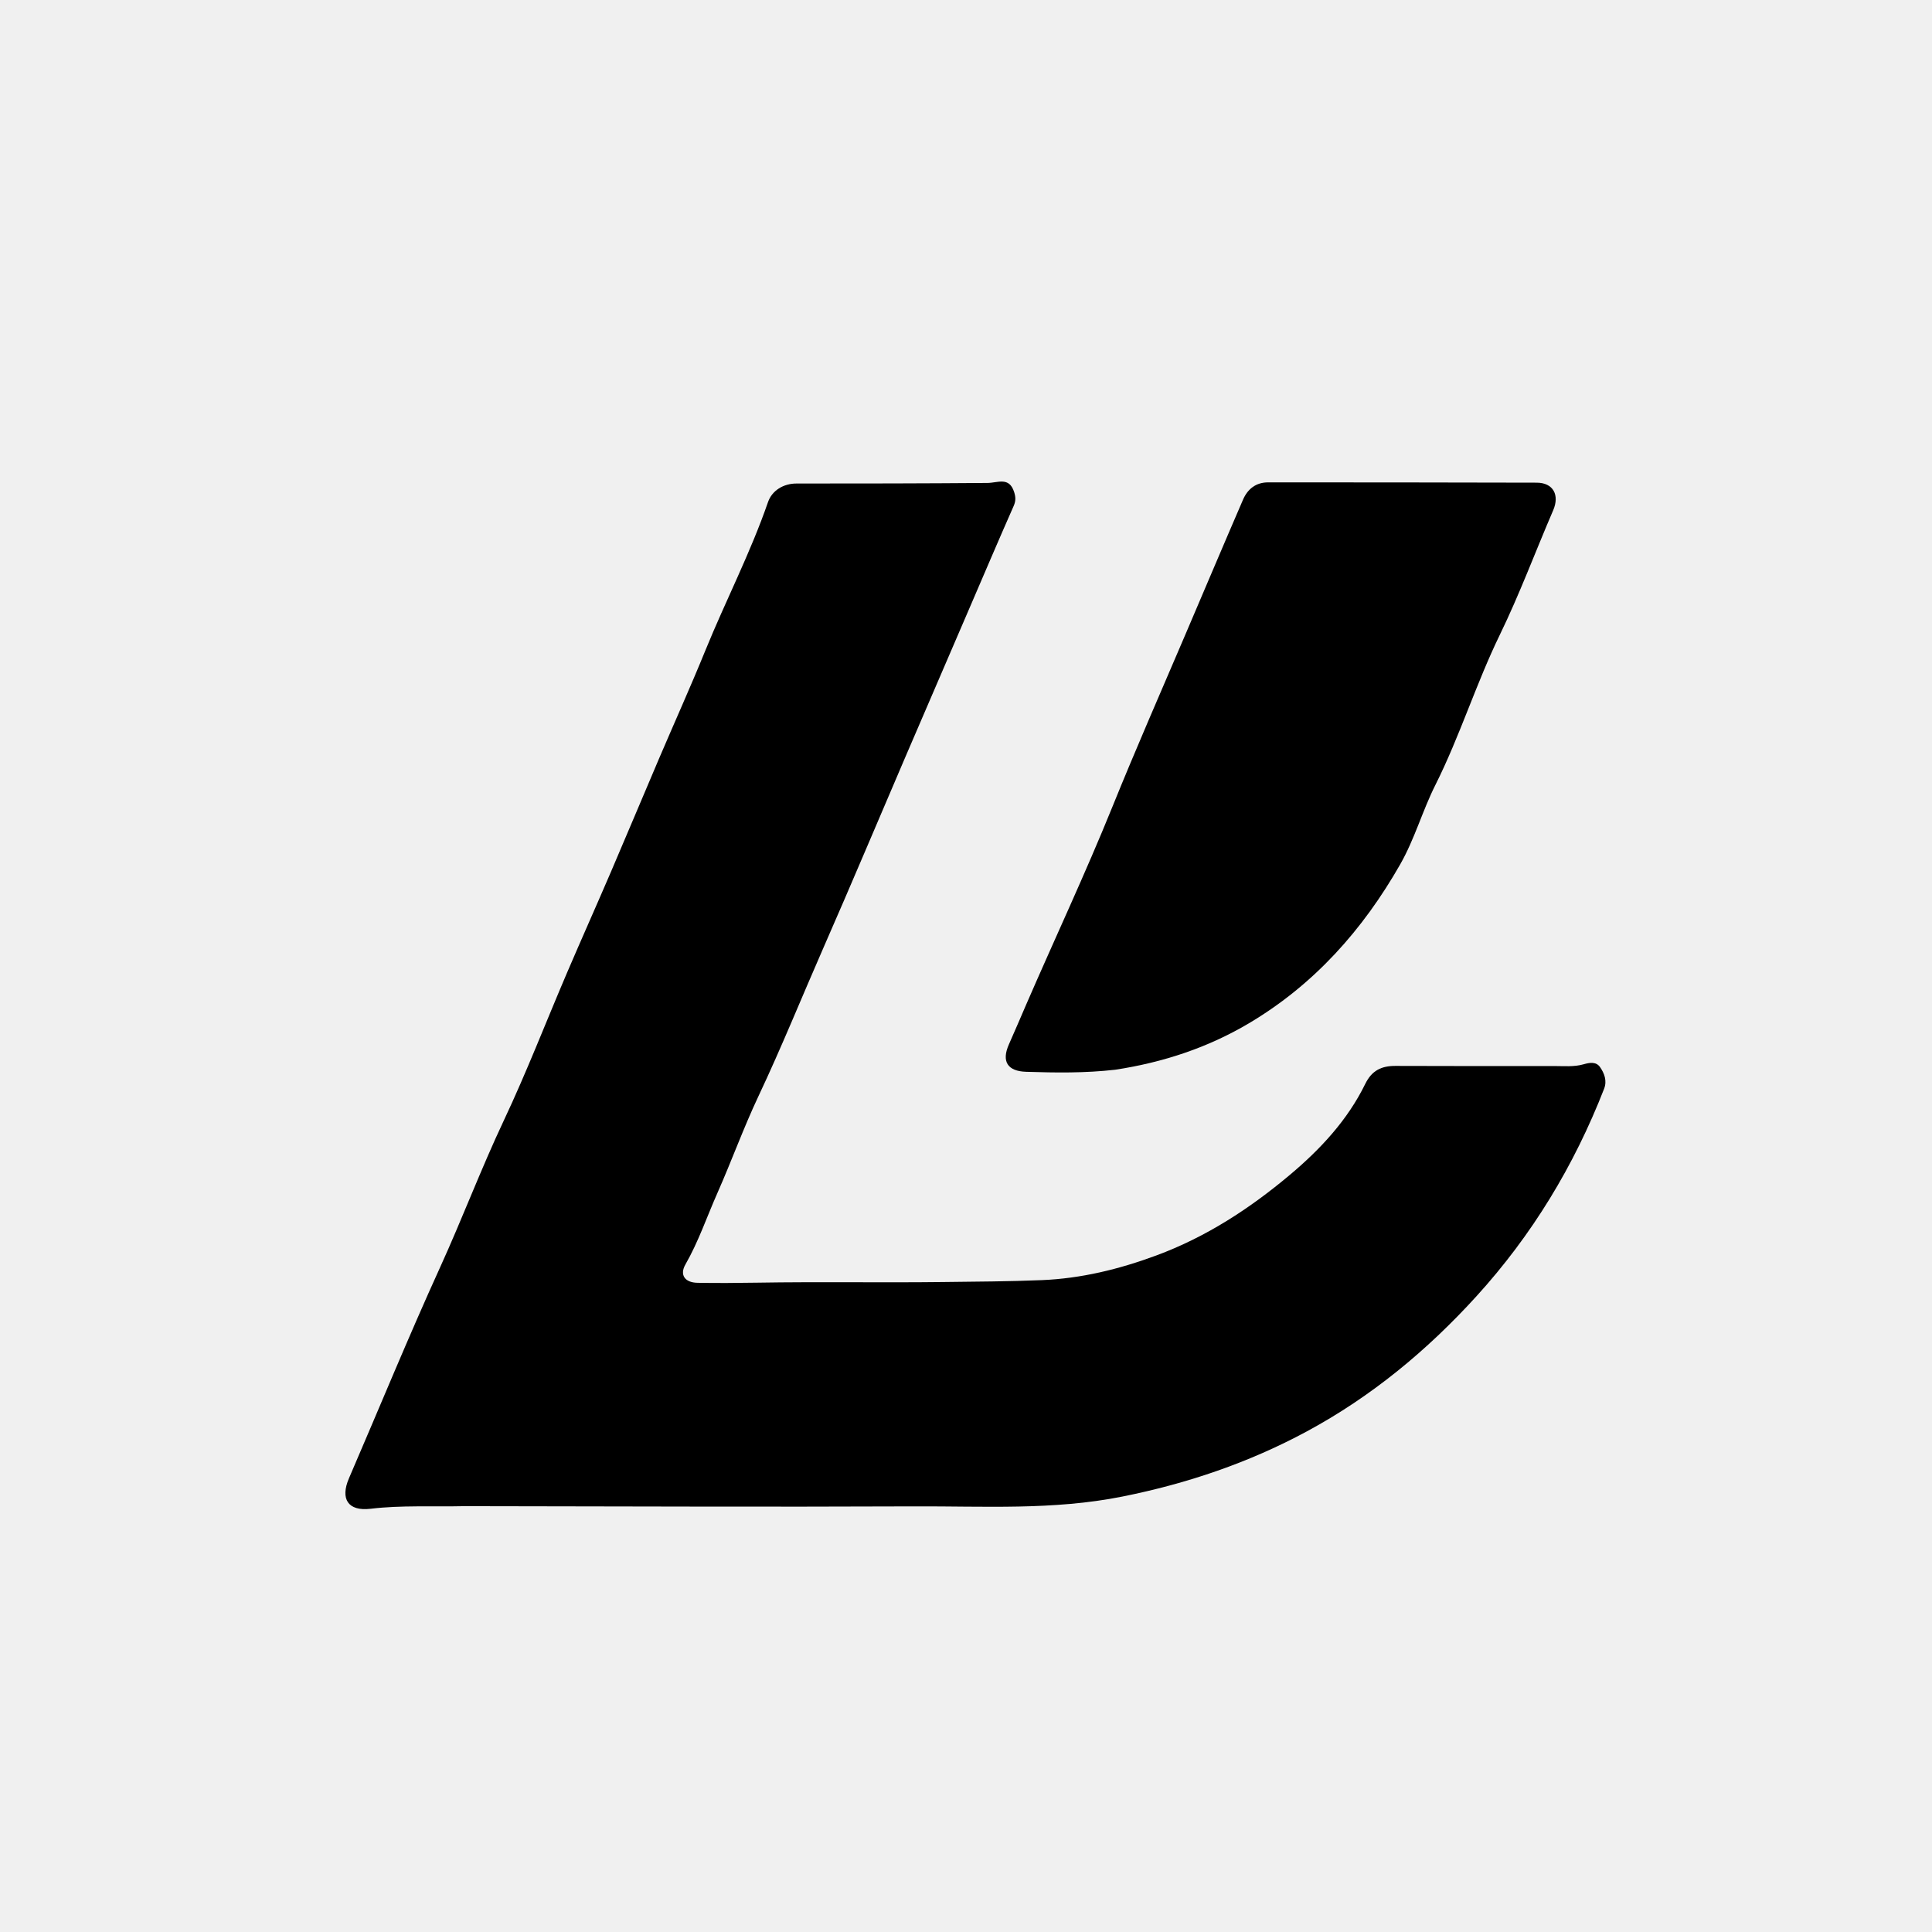
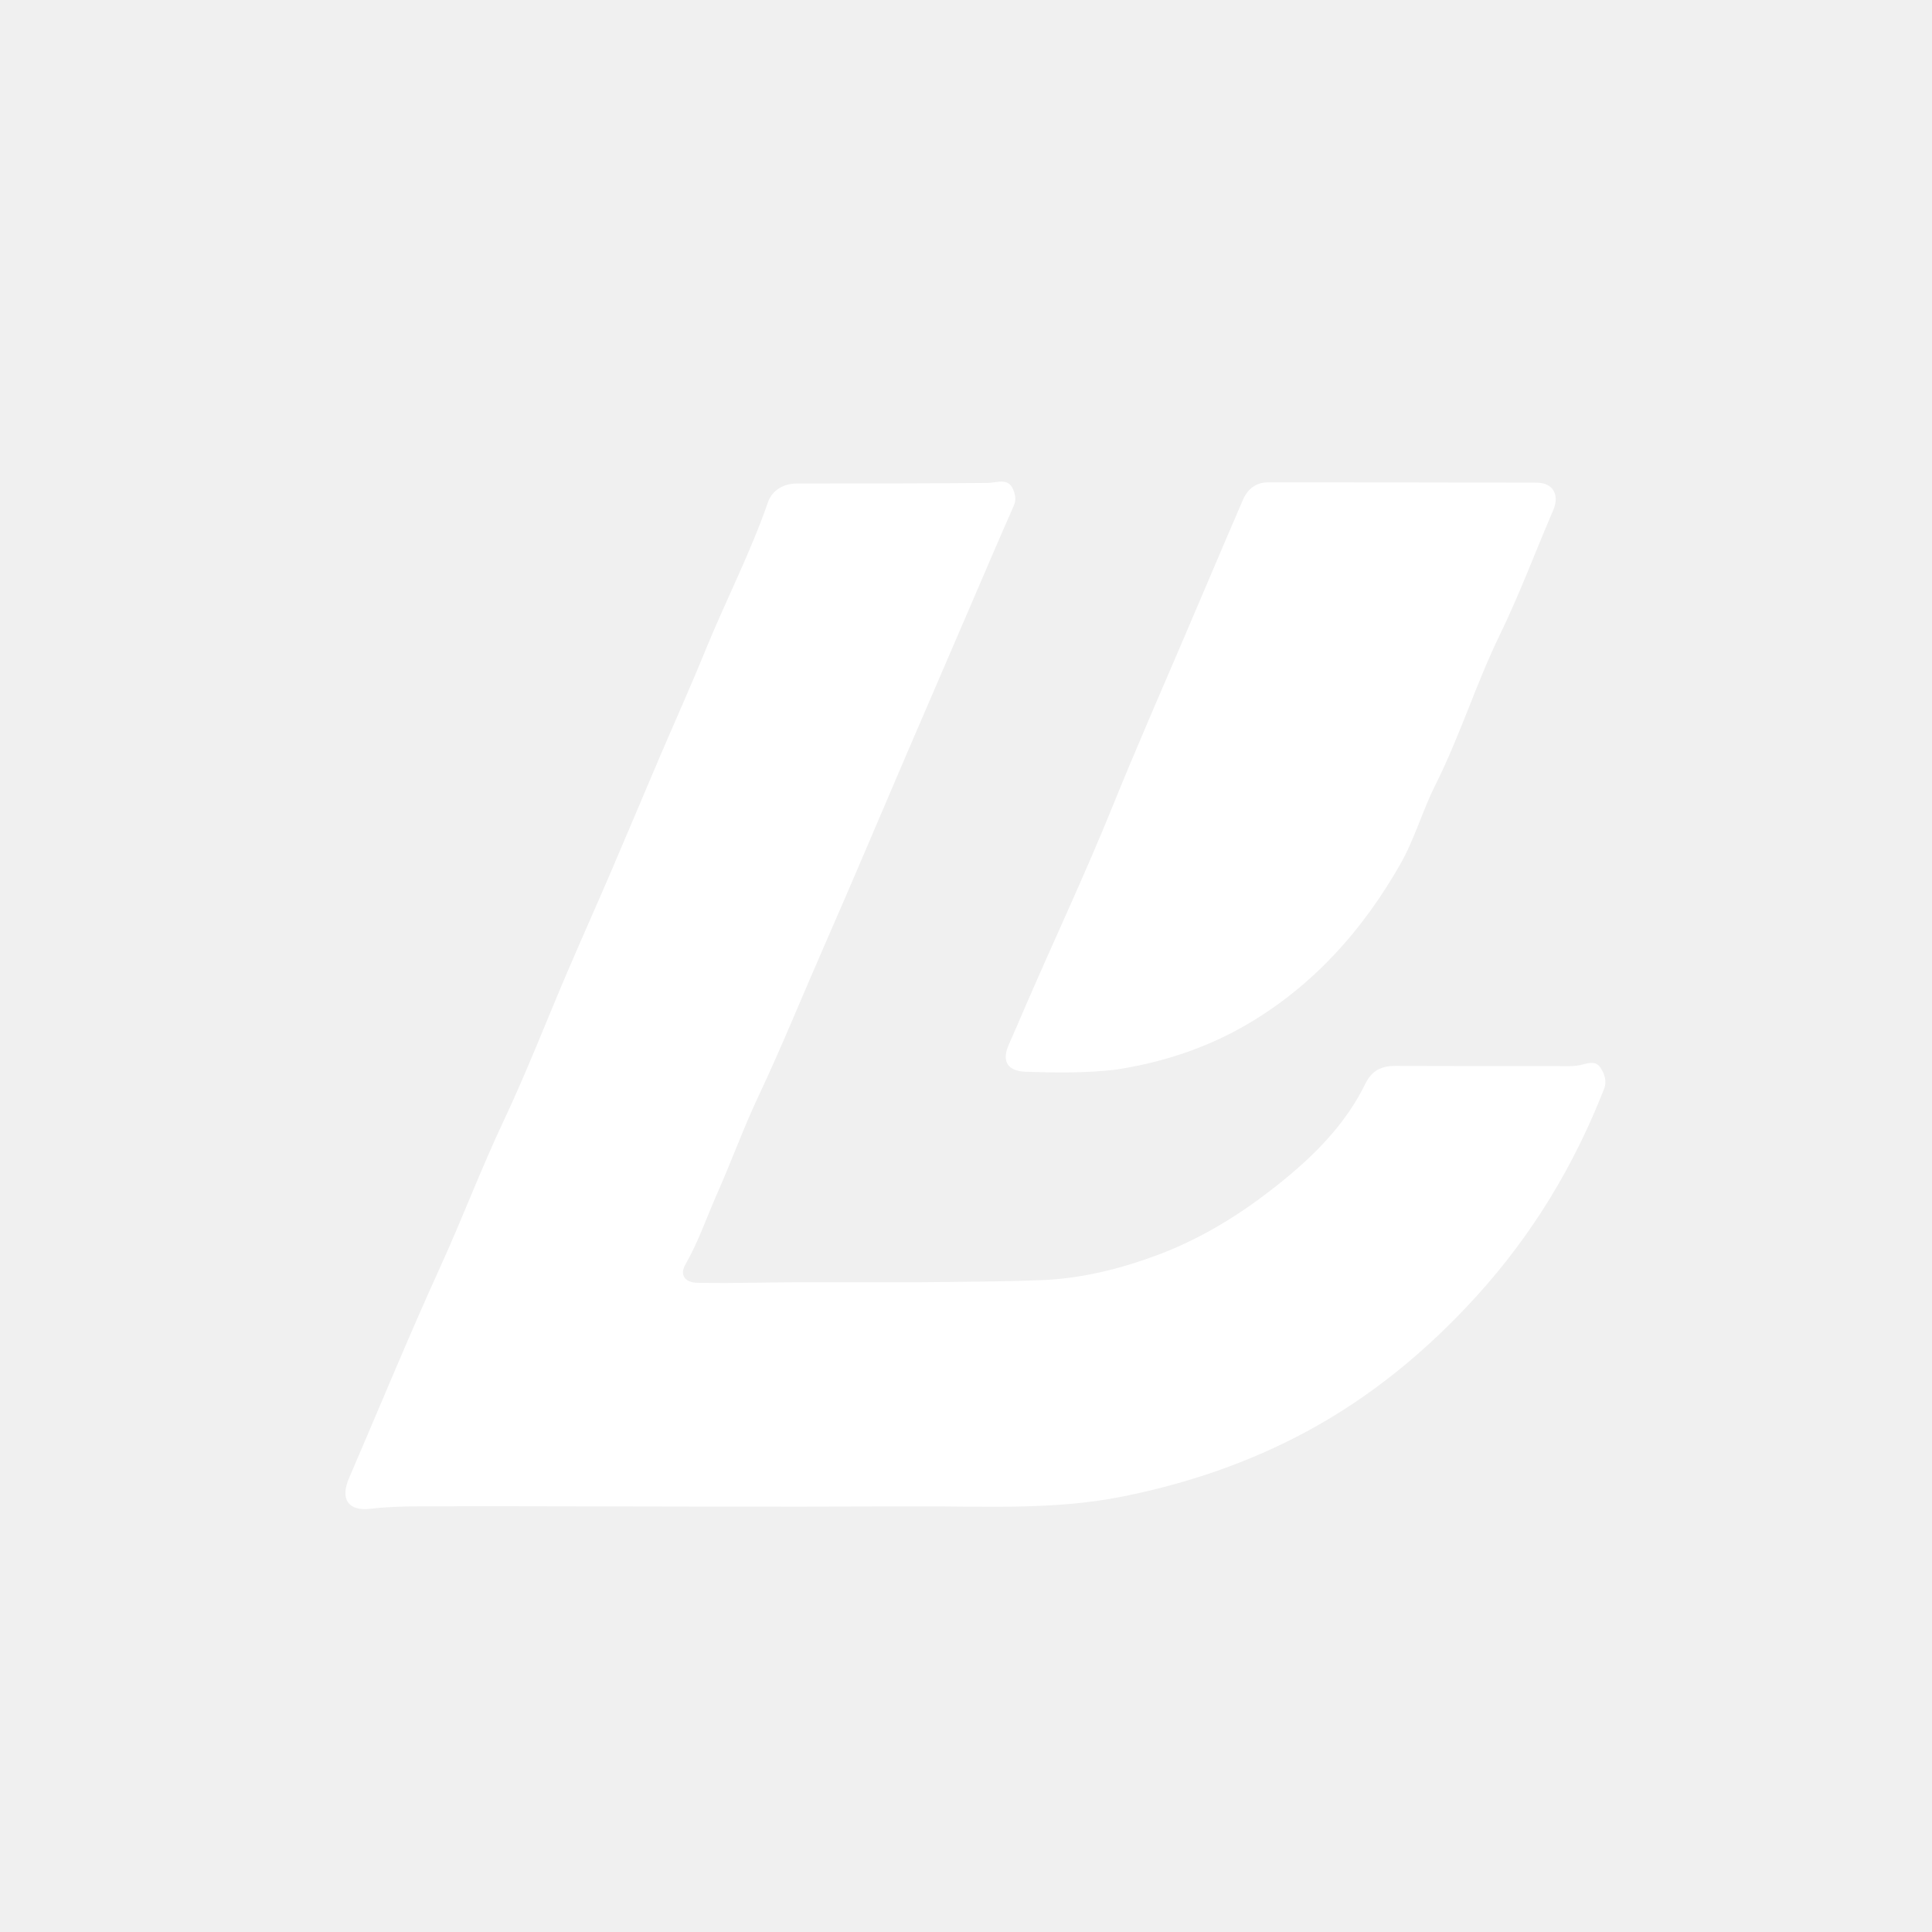
<svg xmlns="http://www.w3.org/2000/svg" version="1.1" id="Layer_1" x="0px" y="0px" width="100%" viewBox="100 100 712 712" enable-background="new 0 0 912 912" xml:space="preserve">
  <style>
- 		path { fill: black; }
- 		@media (prefers-color-scheme: dark) {
- 			path { fill: white; }
+ 		path { fill: white; }
+ 		@media (prefers-color-scheme: light) {
+ 			path { fill: black; }
		}
	</style>
-   <path opacity="1" stroke="none" d="    M271,655.067     C259.189,655.335 247.875,654.678 236.565,656.025     C228.256,657.014 225.313,652.418 228.608,644.782     C239.805,618.83 250.522,592.662 262.236,566.947     C270.373,549.086 277.281,530.721 285.662,512.957     C294.096,495.078 301.218,476.582 309.005,458.395     C314.306,446.014 319.817,433.723 325.131,421.348     C331.101,407.449 336.927,393.49 342.867,379.578     C348.546,366.277 354.502,353.09 359.956,339.697     C367.414,321.382 376.555,303.781 383.027,285.054     C384.516,280.746 388.735,278.19 393.534,278.192     C417.01,278.204 440.486,278.164 463.96,277.979     C467.745,277.949 471.918,275.576 473.749,281.356     C474.353,283.261 474.368,284.656 473.549,286.508     C468.106,298.82 462.838,311.21 457.513,323.574     C449.621,341.897 441.712,360.214 433.84,378.546     C423.747,402.05 413.839,425.635 403.558,449.056     C395.539,467.325 388.078,485.832 379.555,503.89     C374.021,515.614 369.611,527.864 364.357,539.727     C360.472,548.497 357.394,557.63 352.595,565.998     C350.425,569.782 352.297,572.674 357.087,572.754     C364.416,572.876 371.75,572.824 379.08,572.704     C401.899,572.328 424.72,572.738 447.543,572.464     C459.677,572.318 471.85,572.269 483.965,571.765     C498.444,571.163 512.378,567.769 526.127,562.678     C544.559,555.854 560.559,545.4 575.365,532.968     C586.591,523.542 596.611,512.798 603.144,499.438     C605.576,494.464 609.154,492.803 614.273,492.822     C633.767,492.894 653.262,492.886 672.757,492.866     C676.406,492.862 680.069,493.244 683.688,492.201     C685.771,491.601 688.213,491.154 689.674,493.27     C691.291,495.612 692.296,498.333 691.154,501.262     C680.107,529.598 664.648,555.135 644.105,577.72     C625.894,597.741 605.347,614.713 581.58,627.53     C560.247,639.035 537.551,646.737 513.644,651.525     C488.148,656.631 462.54,655.03 436.956,655.143     C381.805,655.387 326.652,655.124 271,655.067     z   " />
-   <path opacity="1" stroke="none" d="    M511.031,494.222     C499.79,495.506 488.966,495.331 478.139,494.988     C471.341,494.773 468.98,491.216 471.836,484.824     C474.007,479.965 476.074,475.068 478.19,470.189     C488.707,445.932 499.97,421.984 509.888,397.488     C518.503,376.211 527.711,355.205 536.733,334.111     C543.855,317.461 550.896,300.775 558.085,284.154     C559.784,280.228 562.816,277.764 567.361,277.767     C600.35,277.786 633.339,277.773 666.328,277.878     C672.407,277.897 674.823,282.425 672.394,288.061     C665.817,303.326 660.018,318.96 652.758,333.887     C643.944,352.014 637.998,371.313 628.963,389.324     C624.195,398.83 621.337,409.206 616.032,418.513     C602.256,442.686 584.237,462.918 560.191,477.156     C545.193,486.037 528.768,491.514 511.031,494.222     z   " />
+   <path fill="#a0ffed" opacity="1" stroke="none" d="    M271,655.067     C259.189,655.335 247.875,654.678 236.565,656.025     C228.256,657.014 225.313,652.418 228.608,644.782     C239.805,618.83 250.522,592.662 262.236,566.947     C270.373,549.086 277.281,530.721 285.662,512.957     C294.096,495.078 301.218,476.582 309.005,458.395     C314.306,446.014 319.817,433.723 325.131,421.348     C331.101,407.449 336.927,393.49 342.867,379.578     C348.546,366.277 354.502,353.09 359.956,339.697     C367.414,321.382 376.555,303.781 383.027,285.054     C384.516,280.746 388.735,278.19 393.534,278.192     C417.01,278.204 440.486,278.164 463.96,277.979     C467.745,277.949 471.918,275.576 473.749,281.356     C474.353,283.261 474.368,284.656 473.549,286.508     C468.106,298.82 462.838,311.21 457.513,323.574     C449.621,341.897 441.712,360.214 433.84,378.546     C423.747,402.05 413.839,425.635 403.558,449.056     C395.539,467.325 388.078,485.832 379.555,503.89     C374.021,515.614 369.611,527.864 364.357,539.727     C360.472,548.497 357.394,557.63 352.595,565.998     C350.425,569.782 352.297,572.674 357.087,572.754     C364.416,572.876 371.75,572.824 379.08,572.704     C401.899,572.328 424.72,572.738 447.543,572.464     C459.677,572.318 471.85,572.269 483.965,571.765     C498.444,571.163 512.378,567.769 526.127,562.678     C544.559,555.854 560.559,545.4 575.365,532.968     C586.591,523.542 596.611,512.798 603.144,499.438     C605.576,494.464 609.154,492.803 614.273,492.822     C633.767,492.894 653.262,492.886 672.757,492.866     C676.406,492.862 680.069,493.244 683.688,492.201     C685.771,491.601 688.213,491.154 689.674,493.27     C691.291,495.612 692.296,498.333 691.154,501.262     C680.107,529.598 664.648,555.135 644.105,577.72     C625.894,597.741 605.347,614.713 581.58,627.53     C560.247,639.035 537.551,646.737 513.644,651.525     C488.148,656.631 462.54,655.03 436.956,655.143     C381.805,655.387 326.652,655.124 271,655.067     z   " />
+   <path fill="#a0ffed" opacity="1" stroke="none" d="    M511.031,494.222     C499.79,495.506 488.966,495.331 478.139,494.988     C471.341,494.773 468.98,491.216 471.836,484.824     C474.007,479.965 476.074,475.068 478.19,470.189     C488.707,445.932 499.97,421.984 509.888,397.488     C518.503,376.211 527.711,355.205 536.733,334.111     C543.855,317.461 550.896,300.775 558.085,284.154     C559.784,280.228 562.816,277.764 567.361,277.767     C600.35,277.786 633.339,277.773 666.328,277.878     C672.407,277.897 674.823,282.425 672.394,288.061     C665.817,303.326 660.018,318.96 652.758,333.887     C643.944,352.014 637.998,371.313 628.963,389.324     C624.195,398.83 621.337,409.206 616.032,418.513     C602.256,442.686 584.237,462.918 560.191,477.156     C545.193,486.037 528.768,491.514 511.031,494.222     z   " />
</svg>
